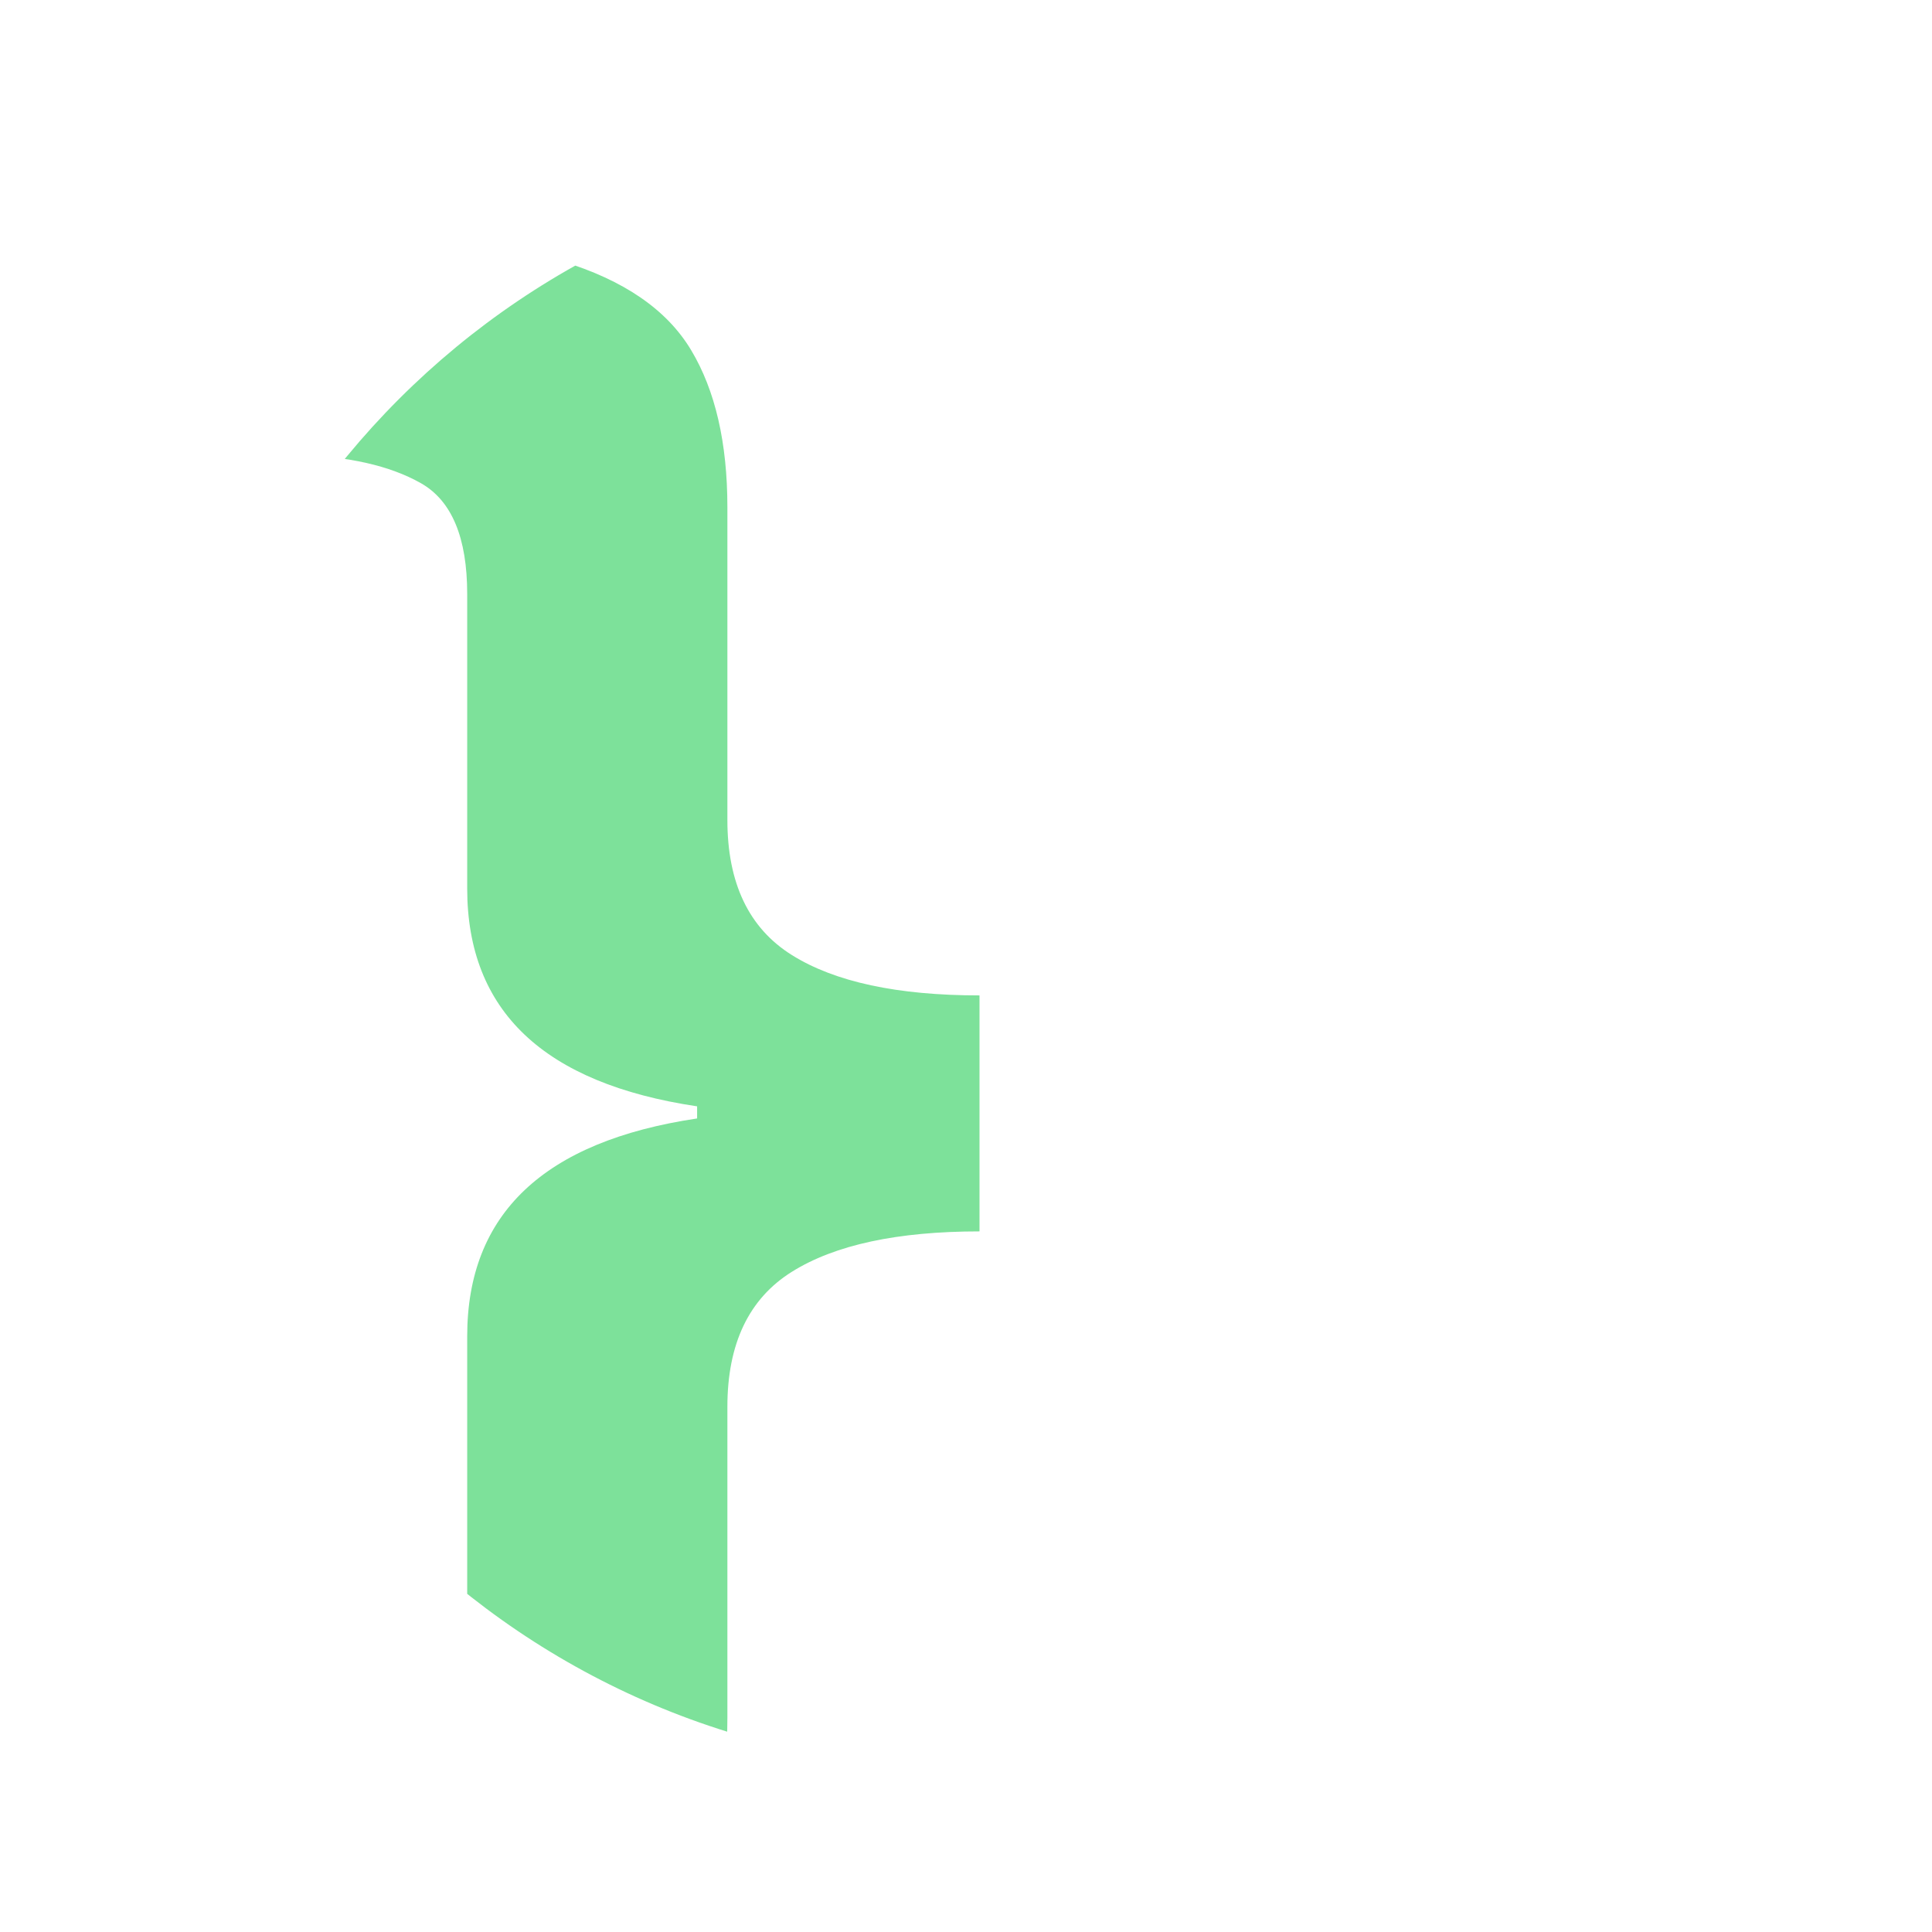
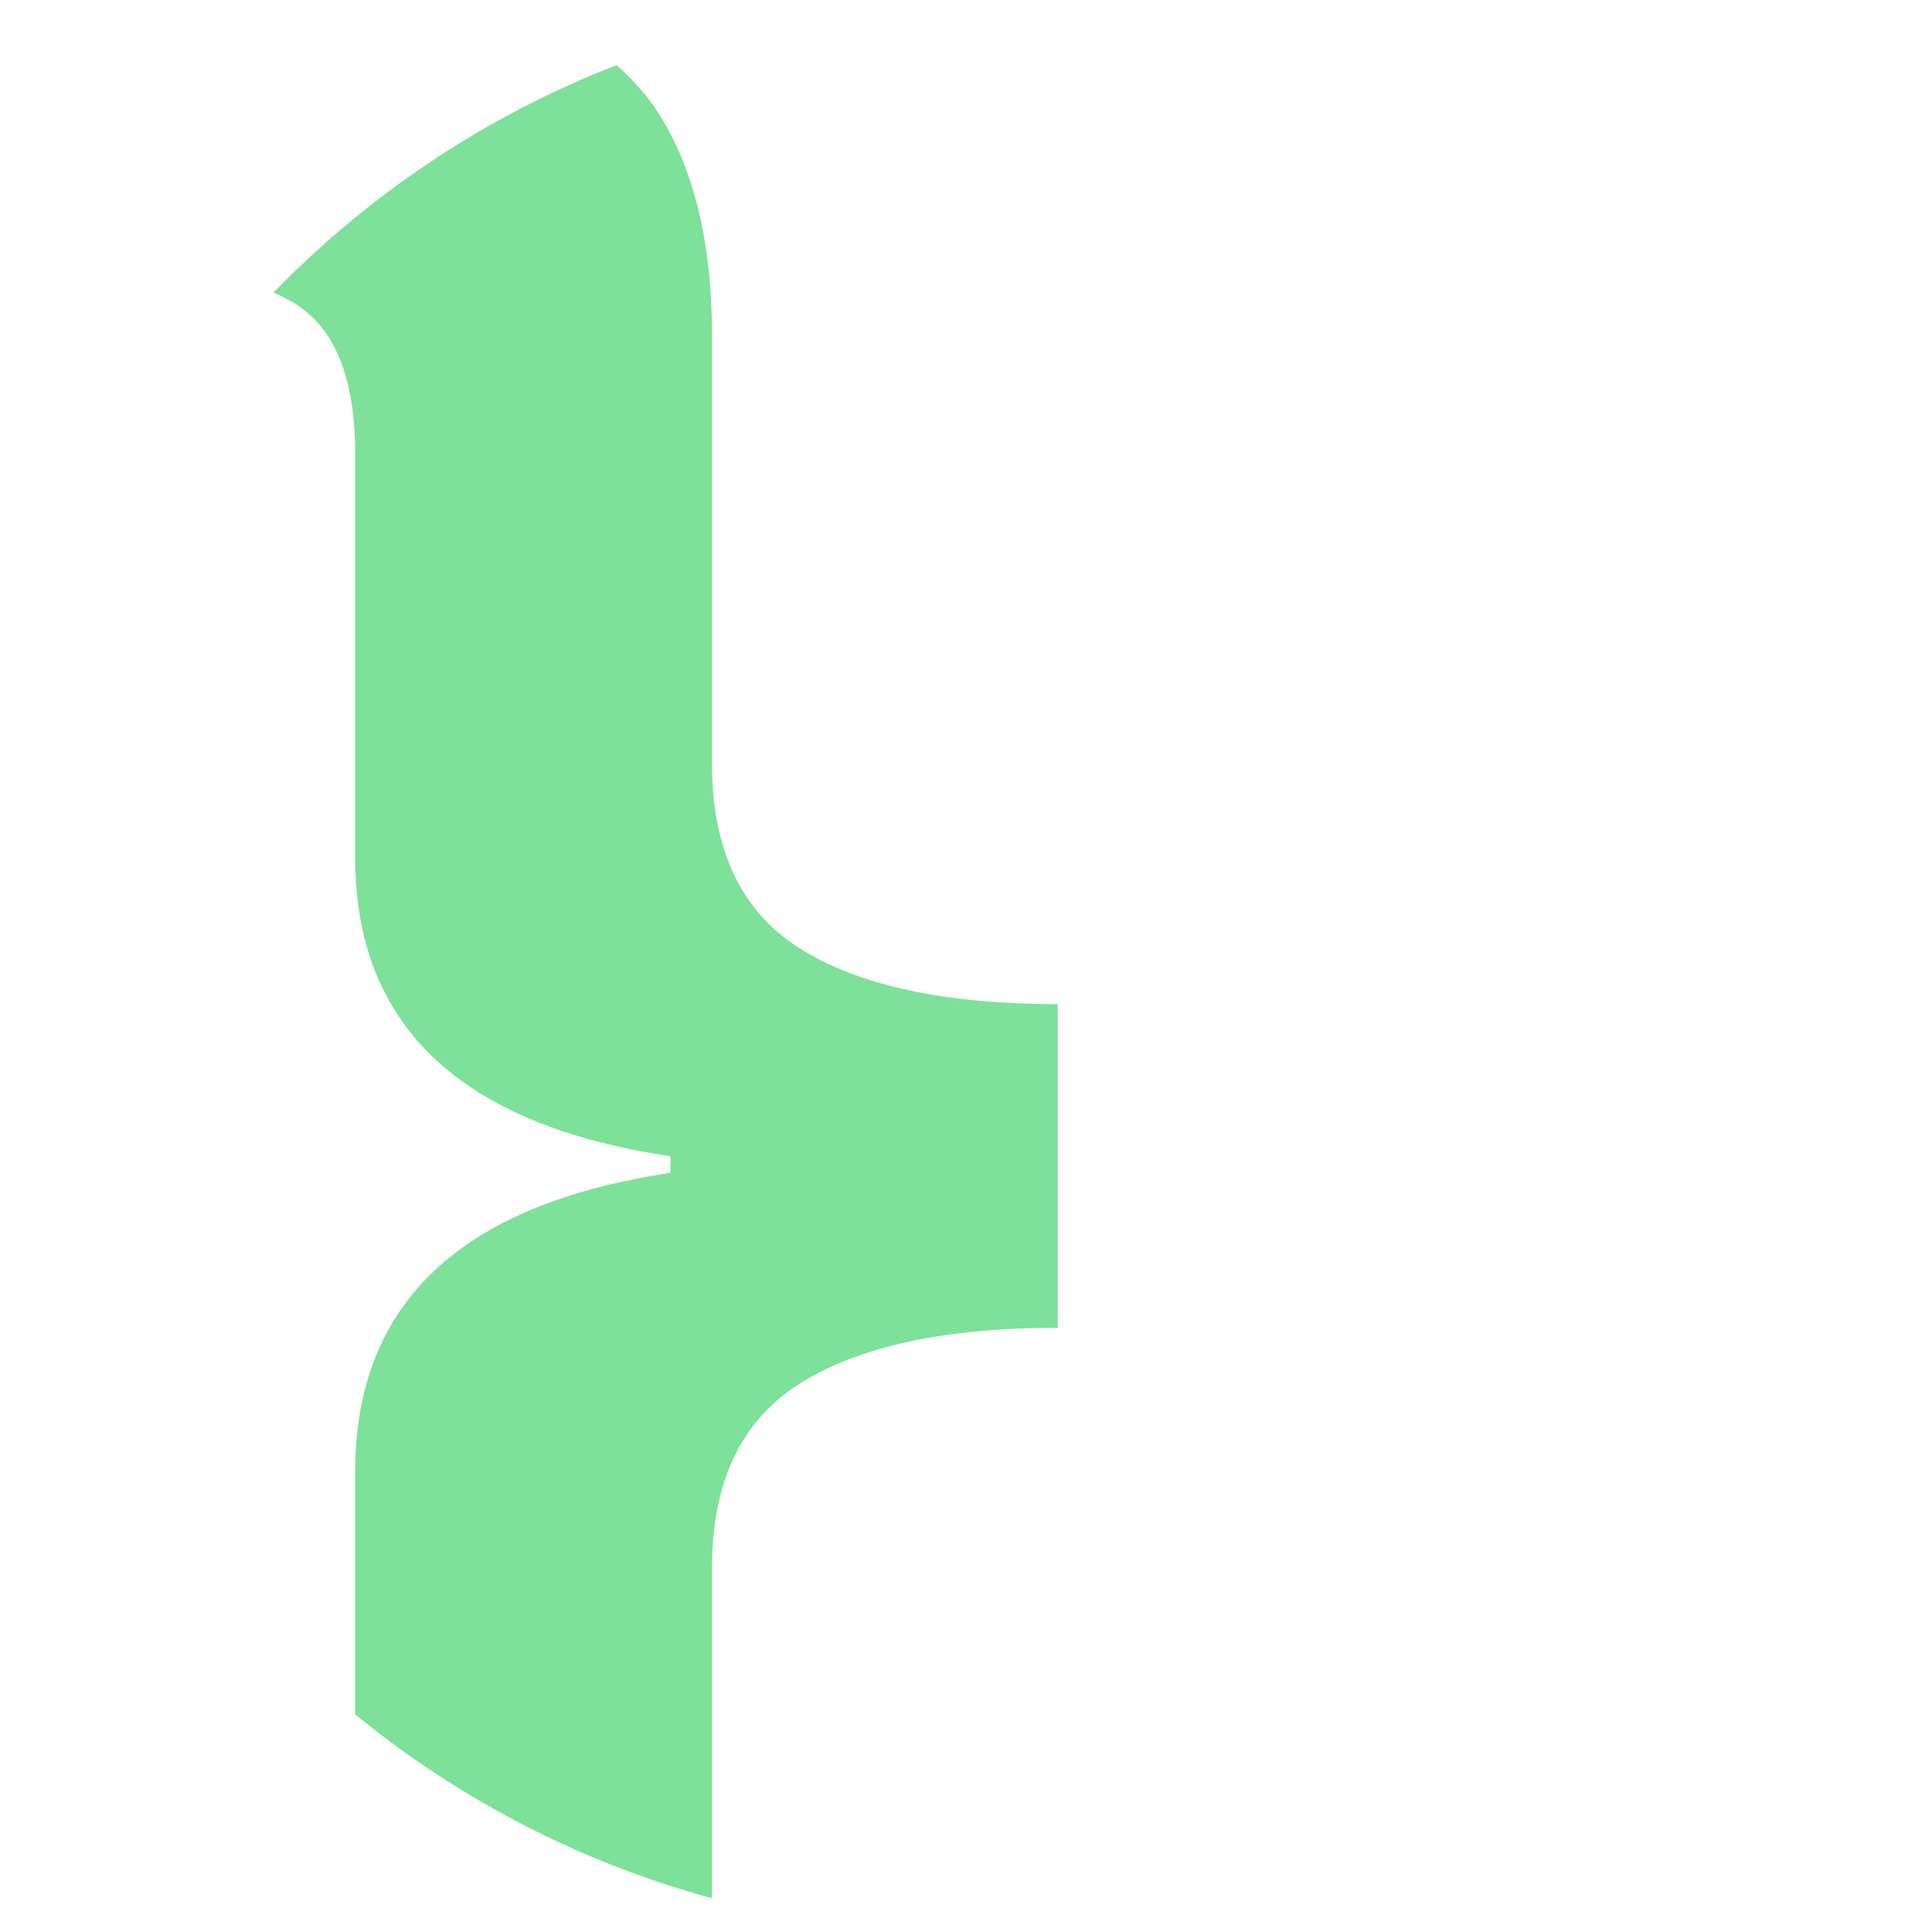
<svg xmlns="http://www.w3.org/2000/svg" viewBox="0 0 1024 1024" width="1024" height="1024">
  <defs>
    <clipPath id="shortCircleClip_green_on_black_white_disk_transparent">
-       <circle cx="512" cy="512" r="425" />
+       <circle cx="512" cy="512" r="512" />
    </clipPath>
    <style type="text/css">
      @font-face {
        font-family: 'Geist Sans';
        src: url('../fonts/GeistSans-Bold.otf') format('opentype'), url('../fonts/GeistSans-Medium.otf') format('opentype');
        font-weight: 700;
        font-style: normal;
      }
      .mark { font-family: 'Geist Sans', 'Segoe UI', system-ui, sans-serif; font-weight: 700; }
    </style>
  </defs>
  <g clip-path="url(#shortCircleClip_green_on_black_white_disk_transparent)">
-     <text class="mark" x="114" y="472" text-anchor="start" dominant-baseline="central" fill="#7de19a" font-size="1069">}</text>
+     <text class="mark" x="5" y="456" text-anchor="start" dominant-baseline="central" fill="#7de19a" font-size="1466">}</text>
  </g>
</svg>
